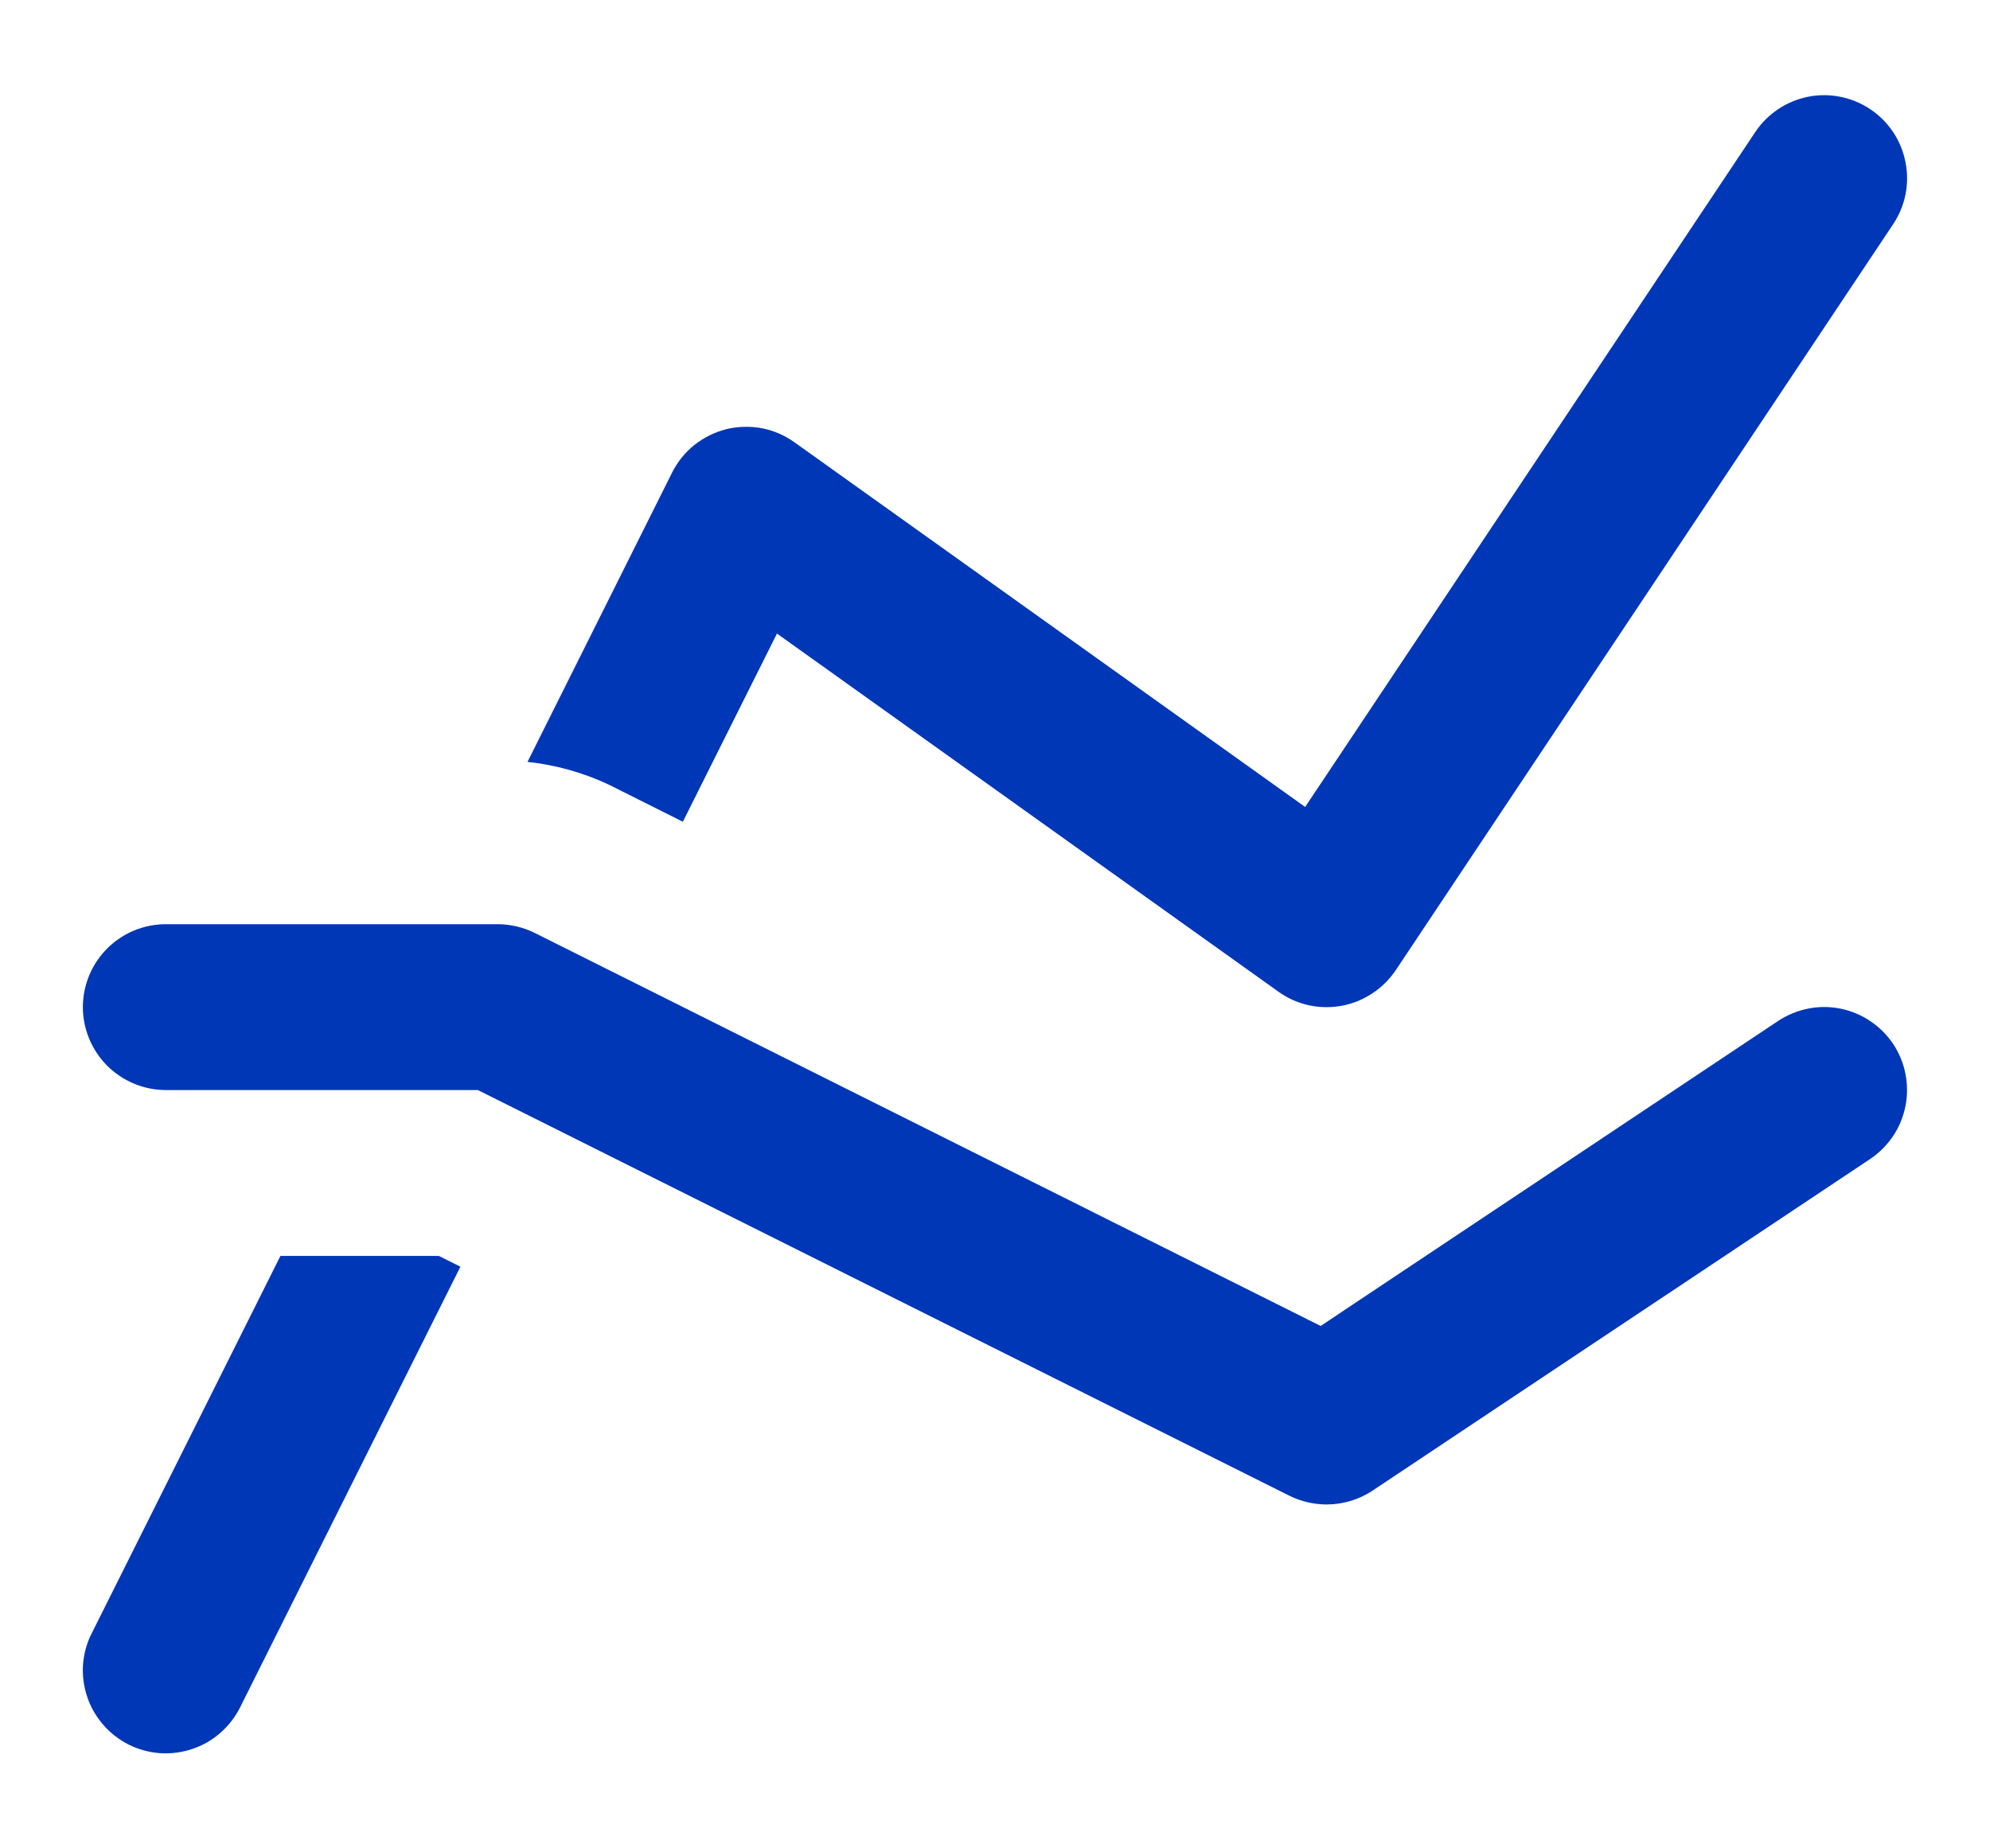
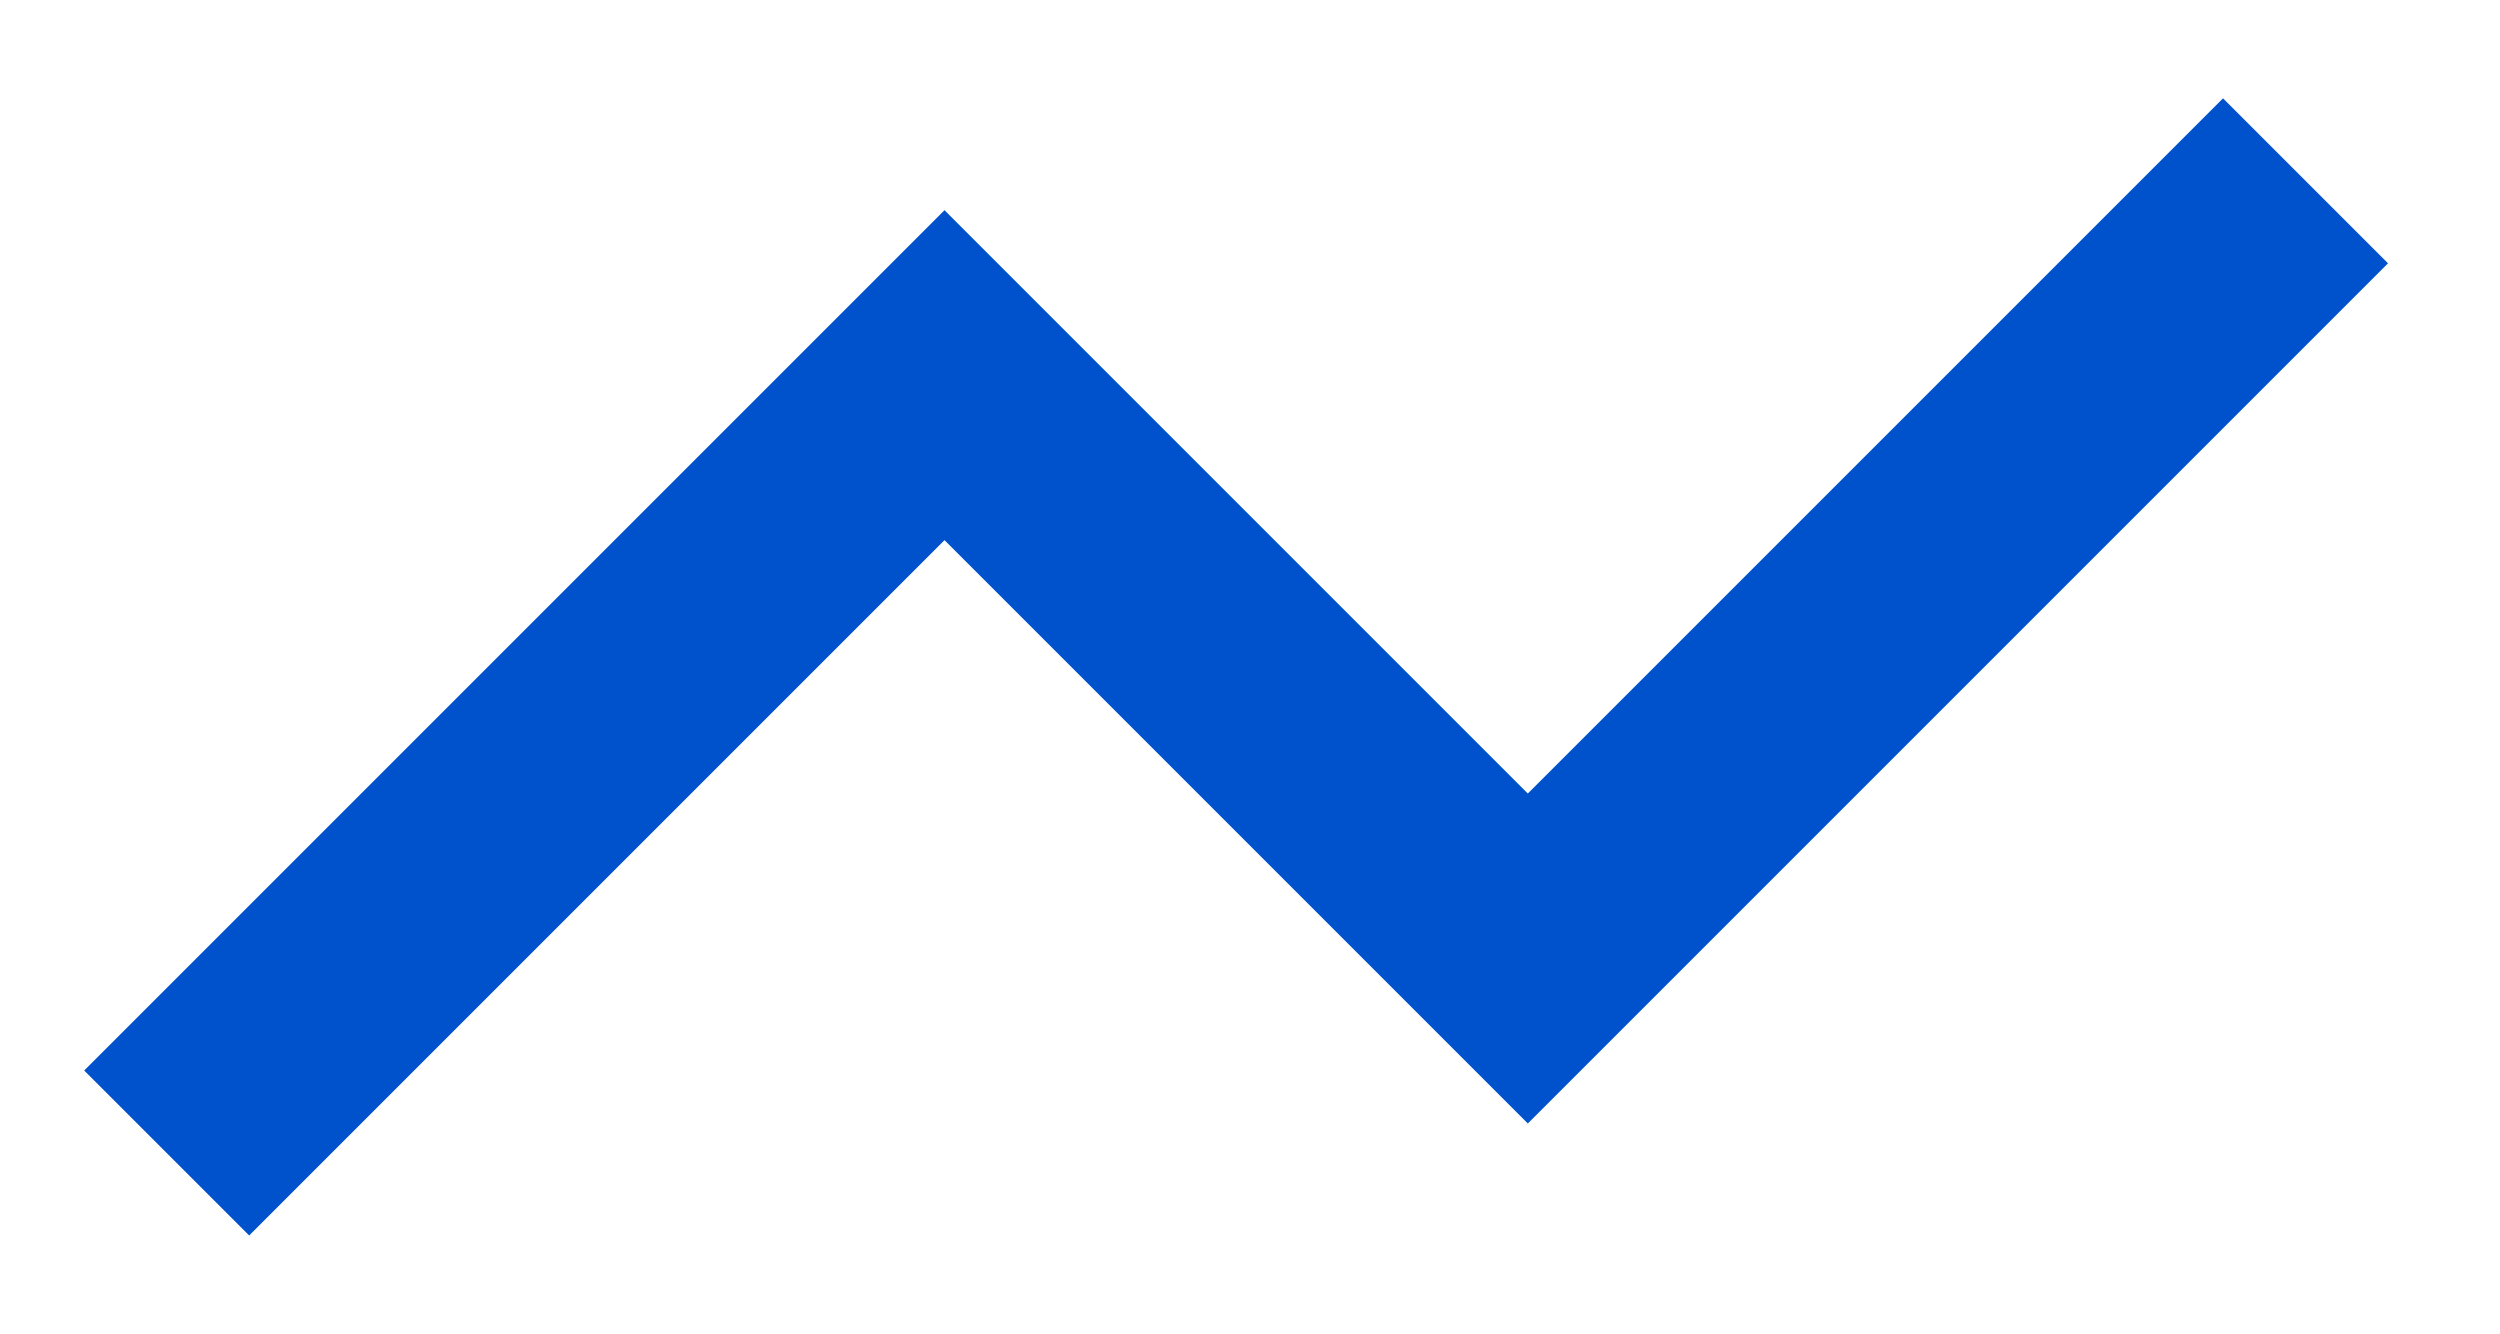
- <svg xmlns="http://www.w3.org/2000/svg" width="14" height="13" viewBox="0 0 14 13" fill="none">
-   <path d="M4.283 5.521L4.804 5.782L5.466 4.458L8.994 6.978C9.058 7.024 9.13 7.056 9.206 7.073C9.283 7.09 9.362 7.091 9.439 7.077C9.516 7.063 9.589 7.033 9.654 6.99C9.719 6.948 9.775 6.892 9.819 6.827L13.319 1.577C13.405 1.448 13.436 1.291 13.405 1.139C13.375 0.987 13.286 0.854 13.157 0.768C13.028 0.682 12.871 0.651 12.719 0.681C12.567 0.712 12.434 0.801 12.348 0.93L9.182 5.678L5.589 3.112C5.52 3.063 5.442 3.029 5.359 3.013C5.276 2.998 5.191 3 5.109 3.02C5.027 3.041 4.951 3.079 4.885 3.131C4.819 3.184 4.766 3.25 4.728 3.326L3.711 5.361C3.909 5.382 4.102 5.436 4.283 5.521Z" fill="#0037B7" />
-   <path d="M3.087 8.837H1.973L0.645 11.493C0.61 11.561 0.59 11.636 0.584 11.713C0.579 11.789 0.589 11.866 0.613 11.938C0.637 12.011 0.676 12.078 0.726 12.136C0.776 12.194 0.837 12.241 0.906 12.276C0.974 12.31 1.049 12.33 1.125 12.336C1.202 12.341 1.279 12.331 1.351 12.307C1.424 12.283 1.491 12.245 1.549 12.194C1.607 12.144 1.654 12.083 1.689 12.014L3.239 8.913L3.087 8.837Z" fill="#0037B7" />
-   <path d="M9.333 10.586C9.243 10.586 9.154 10.565 9.072 10.525L3.362 7.67H1.167C1.012 7.67 0.864 7.608 0.754 7.499C0.645 7.389 0.583 7.241 0.583 7.086C0.583 6.932 0.645 6.783 0.754 6.674C0.864 6.564 1.012 6.503 1.167 6.503H3.5C3.59 6.503 3.68 6.524 3.761 6.564L9.291 9.33L12.509 7.184C12.573 7.142 12.645 7.112 12.72 7.097C12.795 7.082 12.872 7.082 12.947 7.097C13.023 7.112 13.094 7.142 13.158 7.185C13.221 7.227 13.276 7.282 13.319 7.346C13.361 7.41 13.391 7.481 13.405 7.556C13.42 7.631 13.42 7.709 13.405 7.784C13.39 7.859 13.361 7.93 13.318 7.994C13.275 8.058 13.221 8.112 13.157 8.155L9.657 10.488C9.561 10.552 9.448 10.586 9.333 10.586Z" fill="#0037B7" />
+ <svg xmlns="http://www.w3.org/2000/svg" width="15" height="8" viewBox="0 0 15 8" fill="none">
+   <path d="M1 6.918L5.667 2.251L9.167 5.751L13.833 1.085" stroke="#0052CC" stroke-width="1.4" stroke-miterlimit="10" />
</svg>
